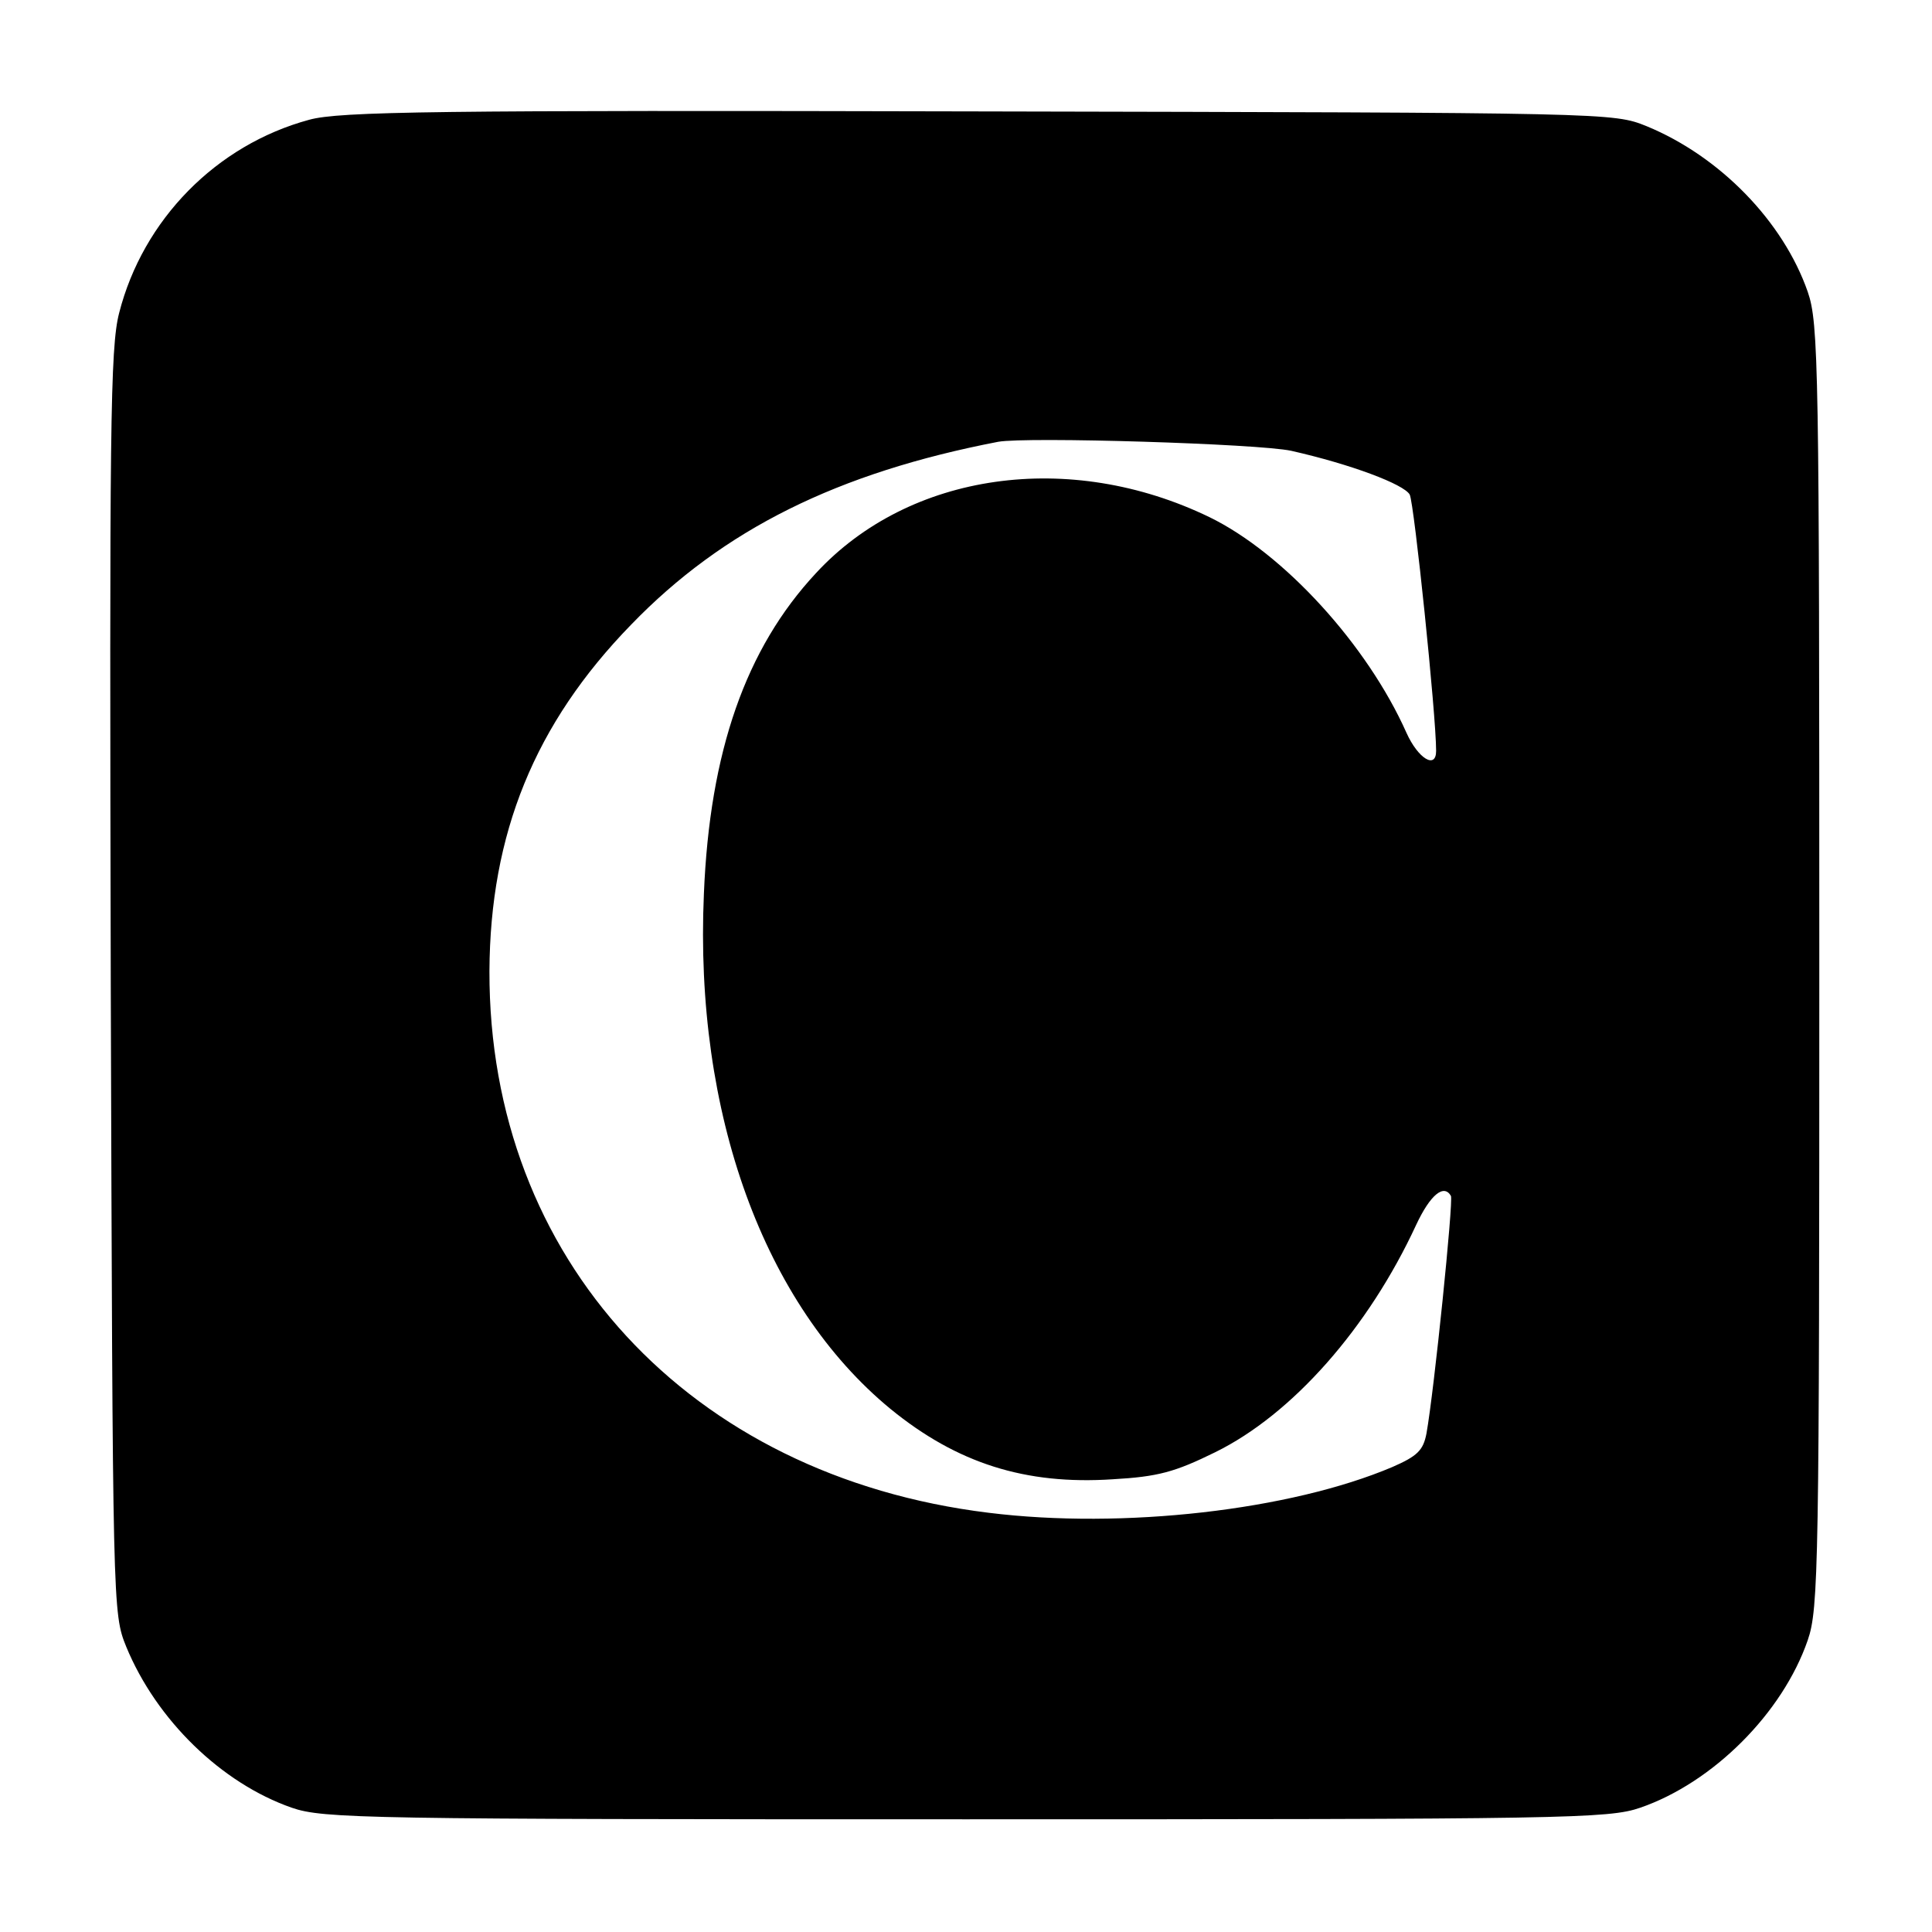
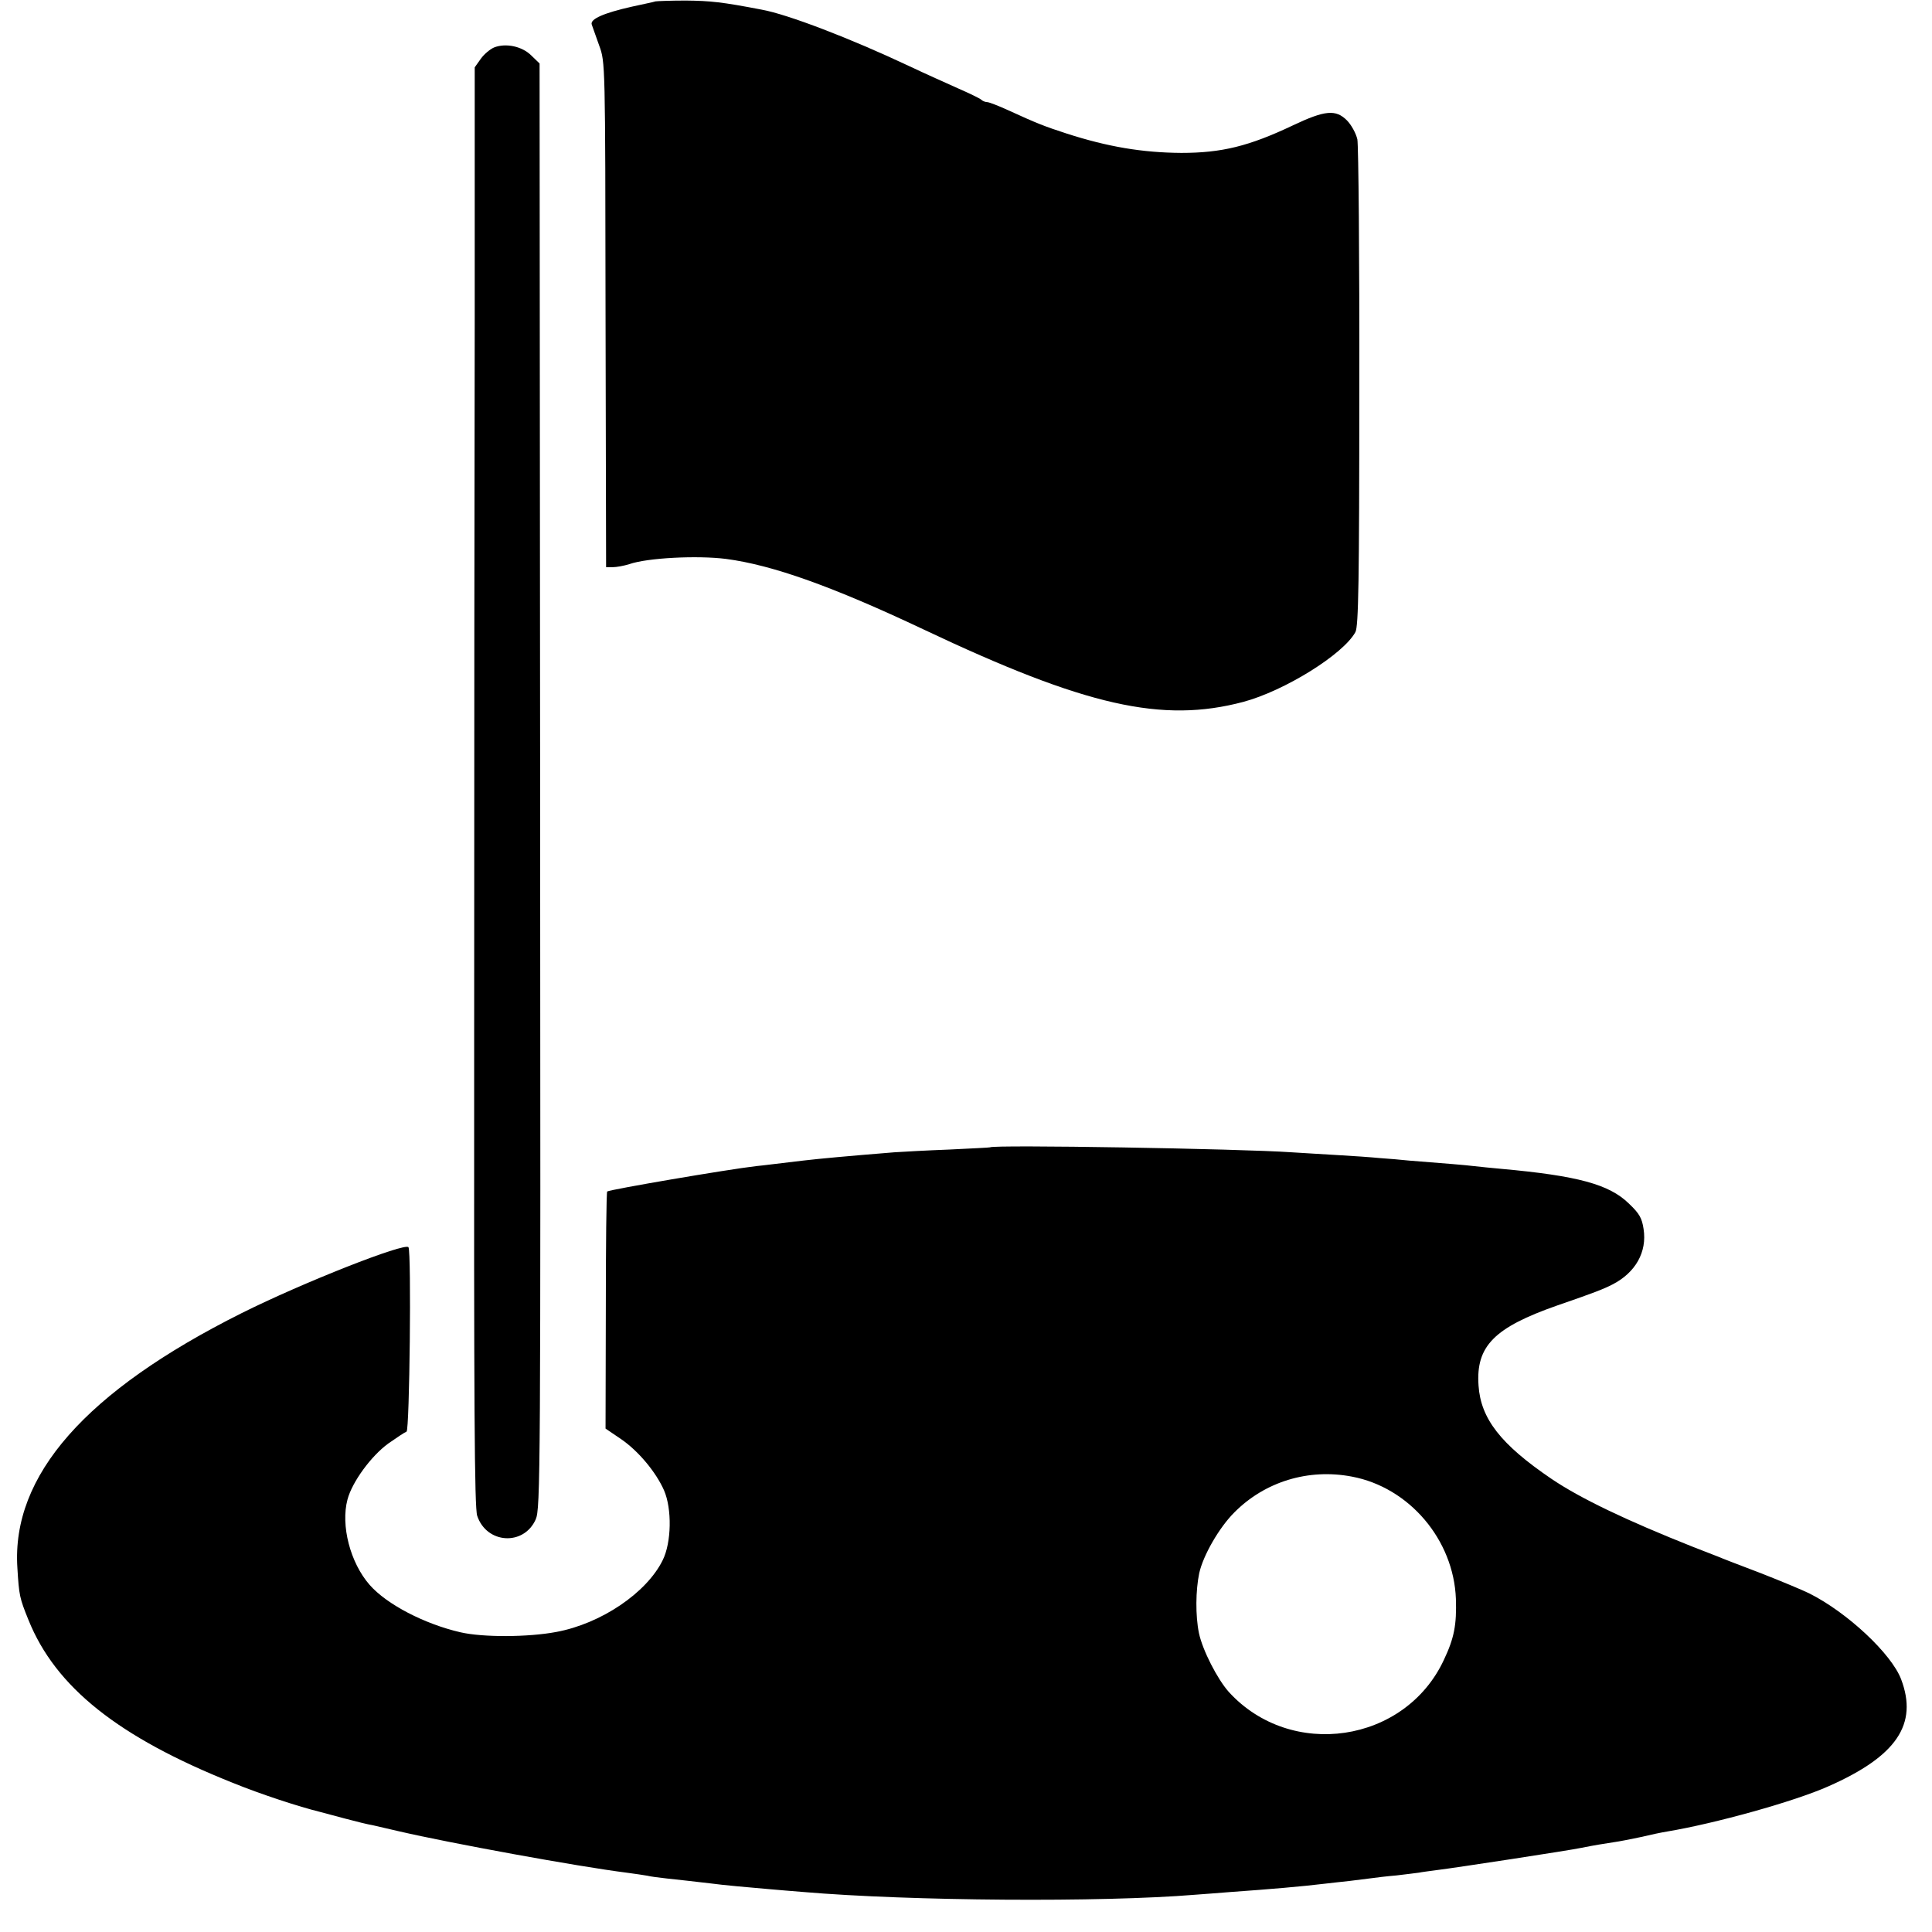
- <svg xmlns="http://www.w3.org/2000/svg" version="1.0" width="300pt" height="300pt" viewBox="0 0 300 300" preserveAspectRatio="xMidYMid meet">
-   <g transform="translate(0,300) scale(0.1,-0.1)" fill="#000000" stroke="none">
-     <path d="M480 2814 c-144 -39 -258 -155 -295 -300 -14 -54 -15 -180 -13 -1040 3 -975 3 -979 24 -1031 47 -114 148 -212 257 -250 49 -17 115 -18 1047 -18 932 0 998 1 1047 18 113 39 221 147 260 260 17 49 18 115 18 1047 0 932 -1 998 -18 1047 -38 109 -136 210 -250 257 -52 21 -55 21 -1037 23 -844 2 -993 0 -1040 -13z m1525 -514 c93 -21 175 -52 184 -68 7 -14 41 -342 41 -398 0 -29 -28 -12 -46 28 -61 137 -191 279 -306 335 -217 105 -466 70 -611 -87 -109 -117 -165 -277 -174 -498 -15 -341 93 -638 290 -800 103 -84 209 -118 345 -109 70 4 96 11 159 42 120 59 238 193 312 353 22 47 43 64 54 45 4 -8 -26 -302 -38 -369 -5 -26 -14 -35 -53 -52 -158 -67 -418 -97 -627 -71 -465 57 -776 394 -775 841 1 213 70 384 220 538 143 148 321 236 570 284 45 8 404 -3 455 -14z" />
+ <svg xmlns="http://www.w3.org/2000/svg" version="1.0" width="700pt" height="700pt" viewBox="0 0 700 700" preserveAspectRatio="xMidYMid meet">
+   <g transform="translate(0,700) scale(0.1,-0.1)" fill="#000000" stroke="none">
+     <path d="M2375 6995 c-5 -2 -44 -10 -85 -19 -102 -23 -153 -45 -146 -65 3 -9 15 -43 27 -76 22 -60 22 -61 23 -975 l2 -915 24 0 c14 0 41 5 60 11 66 23 246 32 350 19 169 -22 389 -101 715 -255 589 -279 866 -341 1160 -263 149 40 362 172 406 253 11 21 14 179 14 885 1 473 -3 878 -7 900 -5 22 -22 53 -38 69 -40 40 -79 37 -195 -18 -160 -76 -259 -100 -405 -100 -141 1 -266 22 -415 70 -83 27 -108 37 -213 85 -35 16 -69 29 -75 29 -7 0 -17 4 -22 9 -6 5 -43 23 -82 40 -40 18 -121 54 -180 82 -212 100 -439 187 -533 204 -145 28 -187 32 -275 33 -55 0 -104 -2 -110 -3z" />
+     <path d="M1790 6828 c-14 -6 -36 -24 -48 -41 l-22 -31 0 -906 c-1 -498 -2 -1670 -2 -2605 -1 -1341 1 -1708 11 -1737 34 -102 169 -110 212 -13 17 39 18 151 16 2658 l-2 2617 -30 29 c-33 33 -92 46 -135 29z" />
+     <path d="M3587 2843 c-1 -1 -67 -4 -147 -8 -80 -3 -170 -8 -200 -10 -173 -14 -270 -23 -330 -30 -103 -12 -147 -18 -170 -20 -104 -12 -531 -85 -540 -92 -3 -3 -5 -197 -5 -432 l-1 -427 56 -38 c63 -43 127 -120 156 -186 29 -67 27 -189 -5 -253 -58 -118 -223 -230 -386 -260 -101 -19 -265 -20 -347 -1 -130 30 -267 101 -329 172 -70 80 -105 215 -80 309 17 64 86 158 148 203 30 21 60 41 66 43 11 3 18 650 7 668 -12 18 -383 -128 -605 -239 -565 -283 -834 -588 -812 -923 6 -100 8 -109 40 -188 98 -244 326 -425 739 -590 103 -42 241 -87 318 -106 8 -2 49 -13 90 -24 41 -11 86 -22 100 -24 14 -3 57 -13 95 -22 185 -43 650 -128 825 -150 30 -4 64 -9 75 -11 11 -3 43 -7 70 -10 53 -6 94 -10 160 -18 43 -6 144 -15 215 -21 25 -2 79 -7 120 -10 387 -33 1081 -38 1420 -10 25 2 83 6 130 10 141 10 258 20 340 30 19 2 60 7 90 10 30 4 66 8 80 10 14 2 54 7 90 10 36 4 72 9 81 10 9 2 40 6 70 10 58 7 478 71 519 80 50 10 76 14 115 20 22 3 67 12 100 19 33 8 76 17 95 20 174 29 462 109 585 164 247 109 325 225 263 388 -35 92 -195 242 -333 311 -22 11 -101 44 -175 73 -74 28 -144 55 -155 60 -11 4 -51 20 -90 35 -244 97 -409 176 -514 247 -184 125 -256 218 -264 338 -10 143 57 210 285 290 134 46 169 60 200 76 84 43 126 118 113 201 -6 40 -15 56 -54 93 -71 69 -185 100 -461 125 -36 3 -81 8 -100 10 -32 4 -96 9 -235 20 -27 3 -75 7 -105 9 -30 3 -100 8 -155 11 -55 3 -129 8 -165 10 -185 13 -1083 28 -1093 18z m1311 -1193 c208 -39 369 -229 377 -443 3 -94 -6 -142 -44 -222 -141 -301 -554 -362 -779 -115 -41 46 -95 151 -108 213 -13 63 -12 155 1 217 14 64 72 165 127 220 111 112 269 160 426 130z" />
  </g>
</svg>
